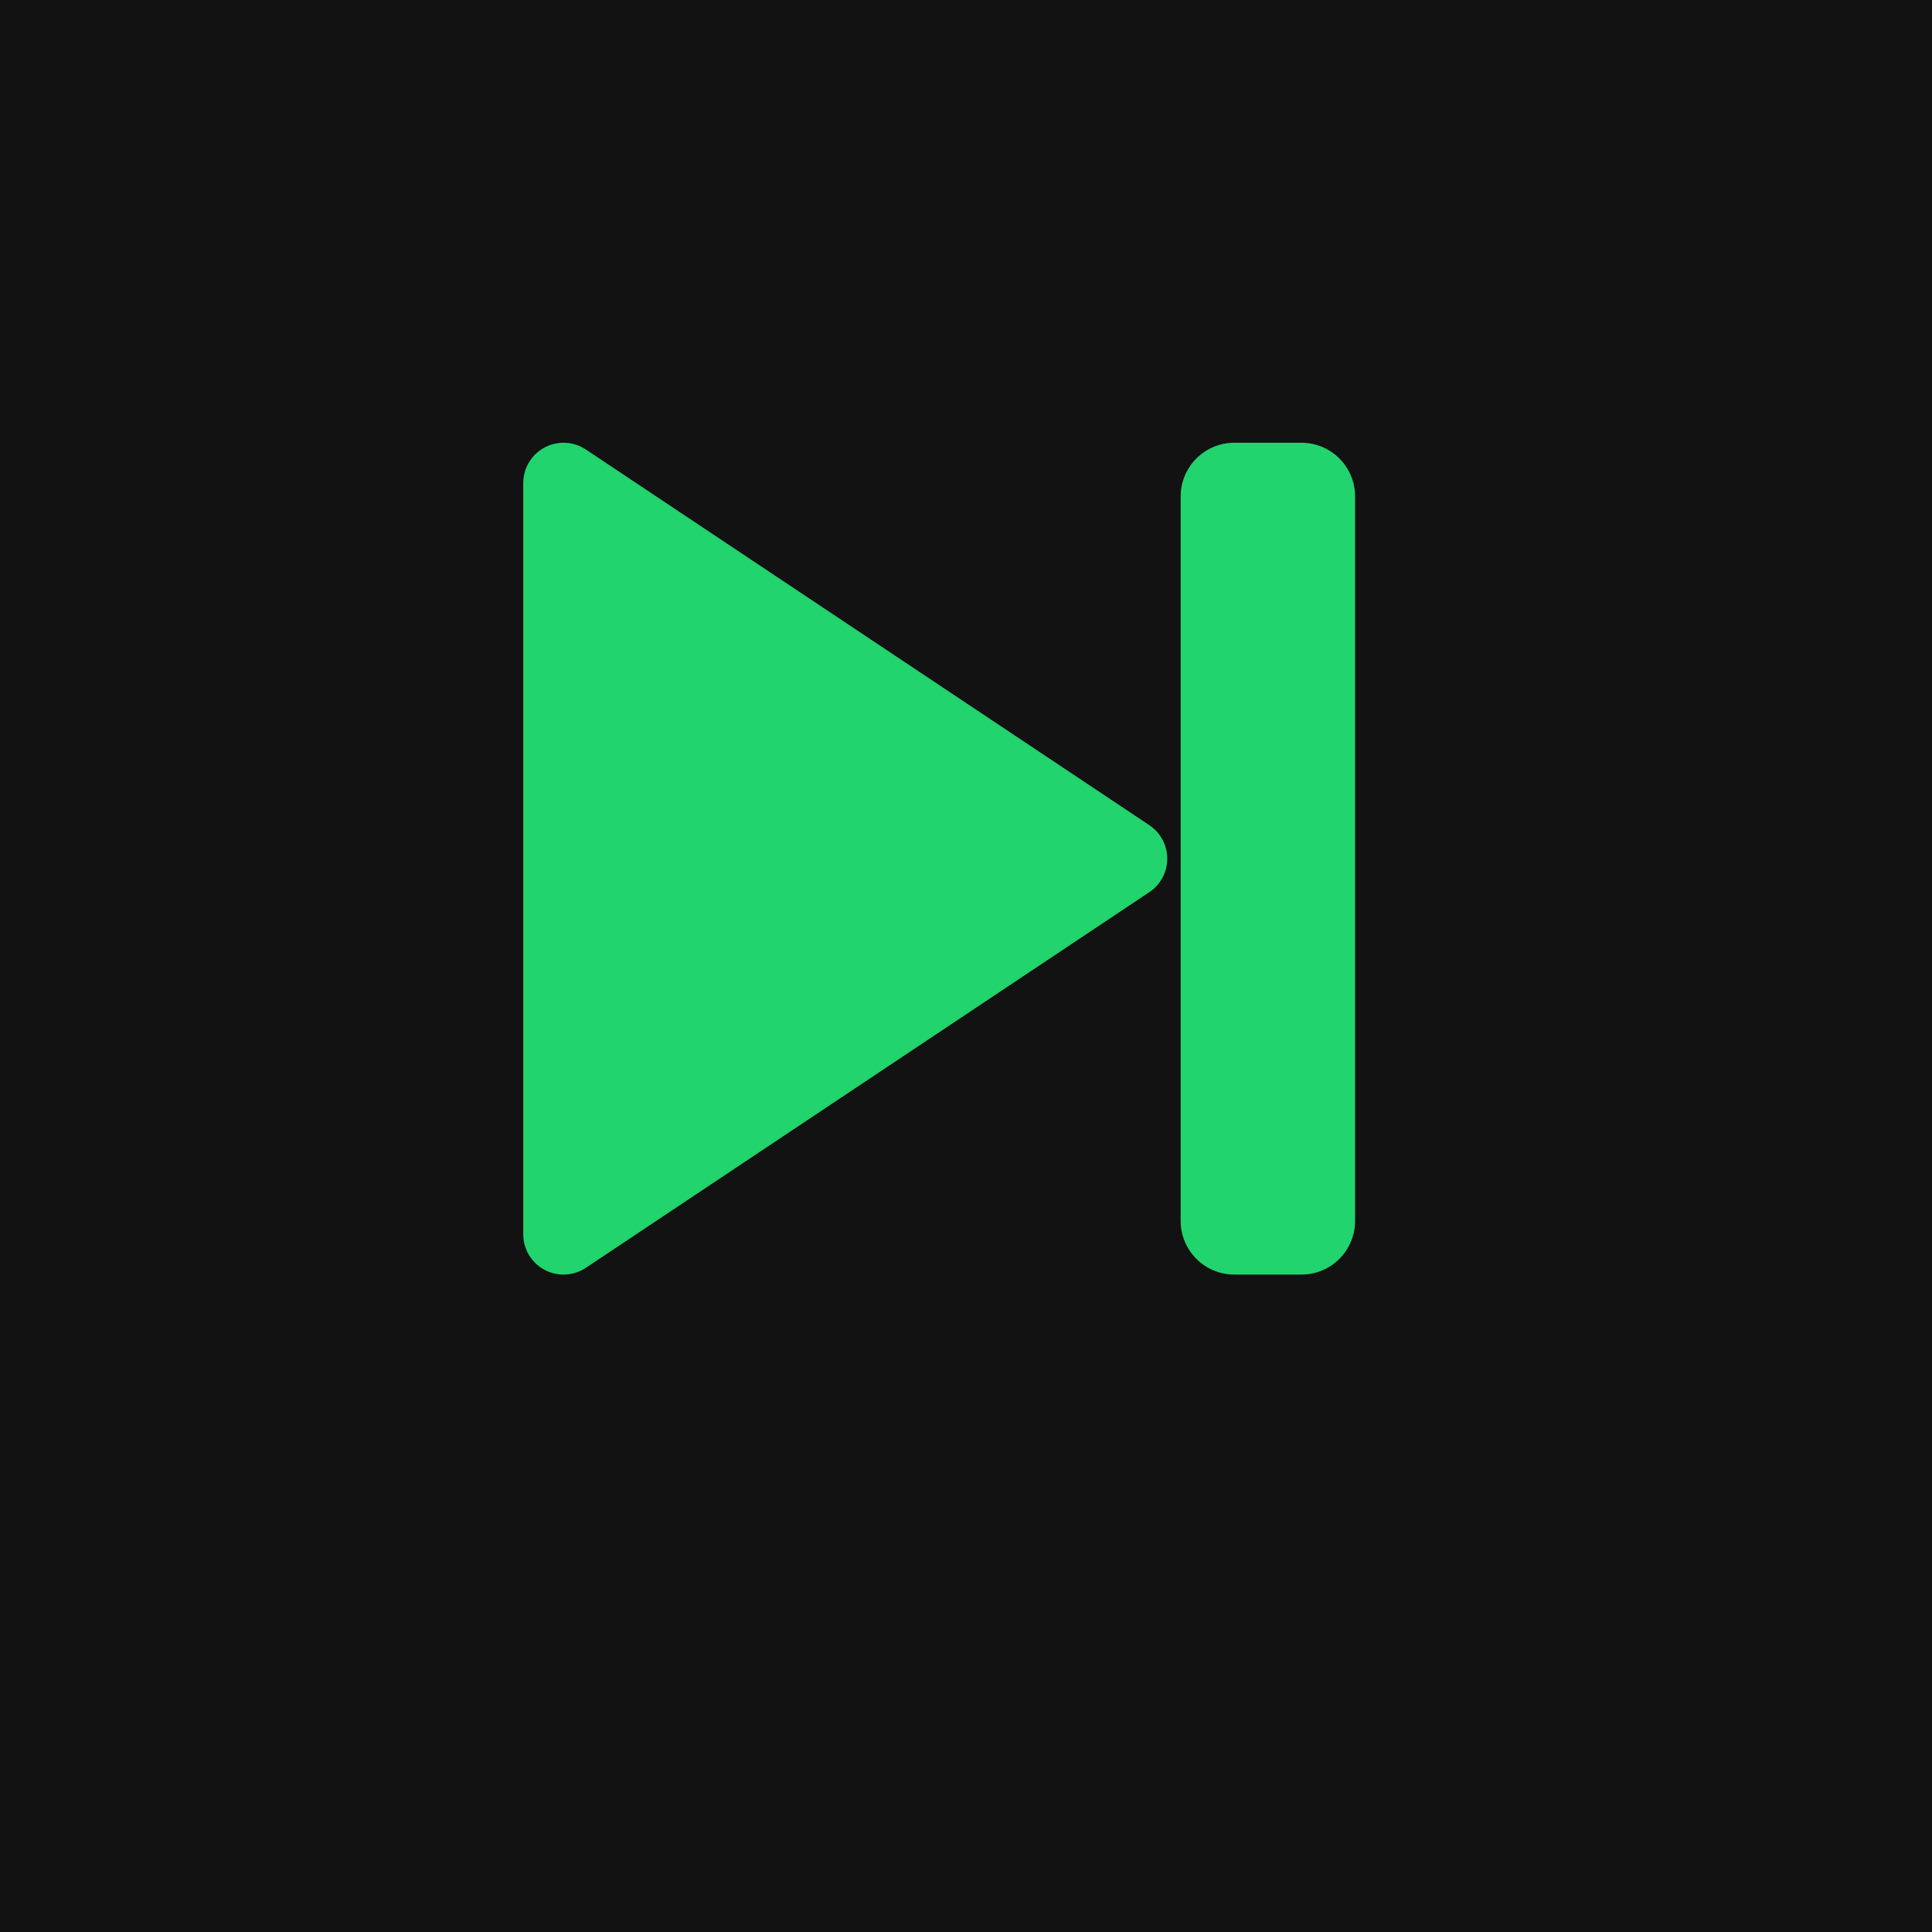
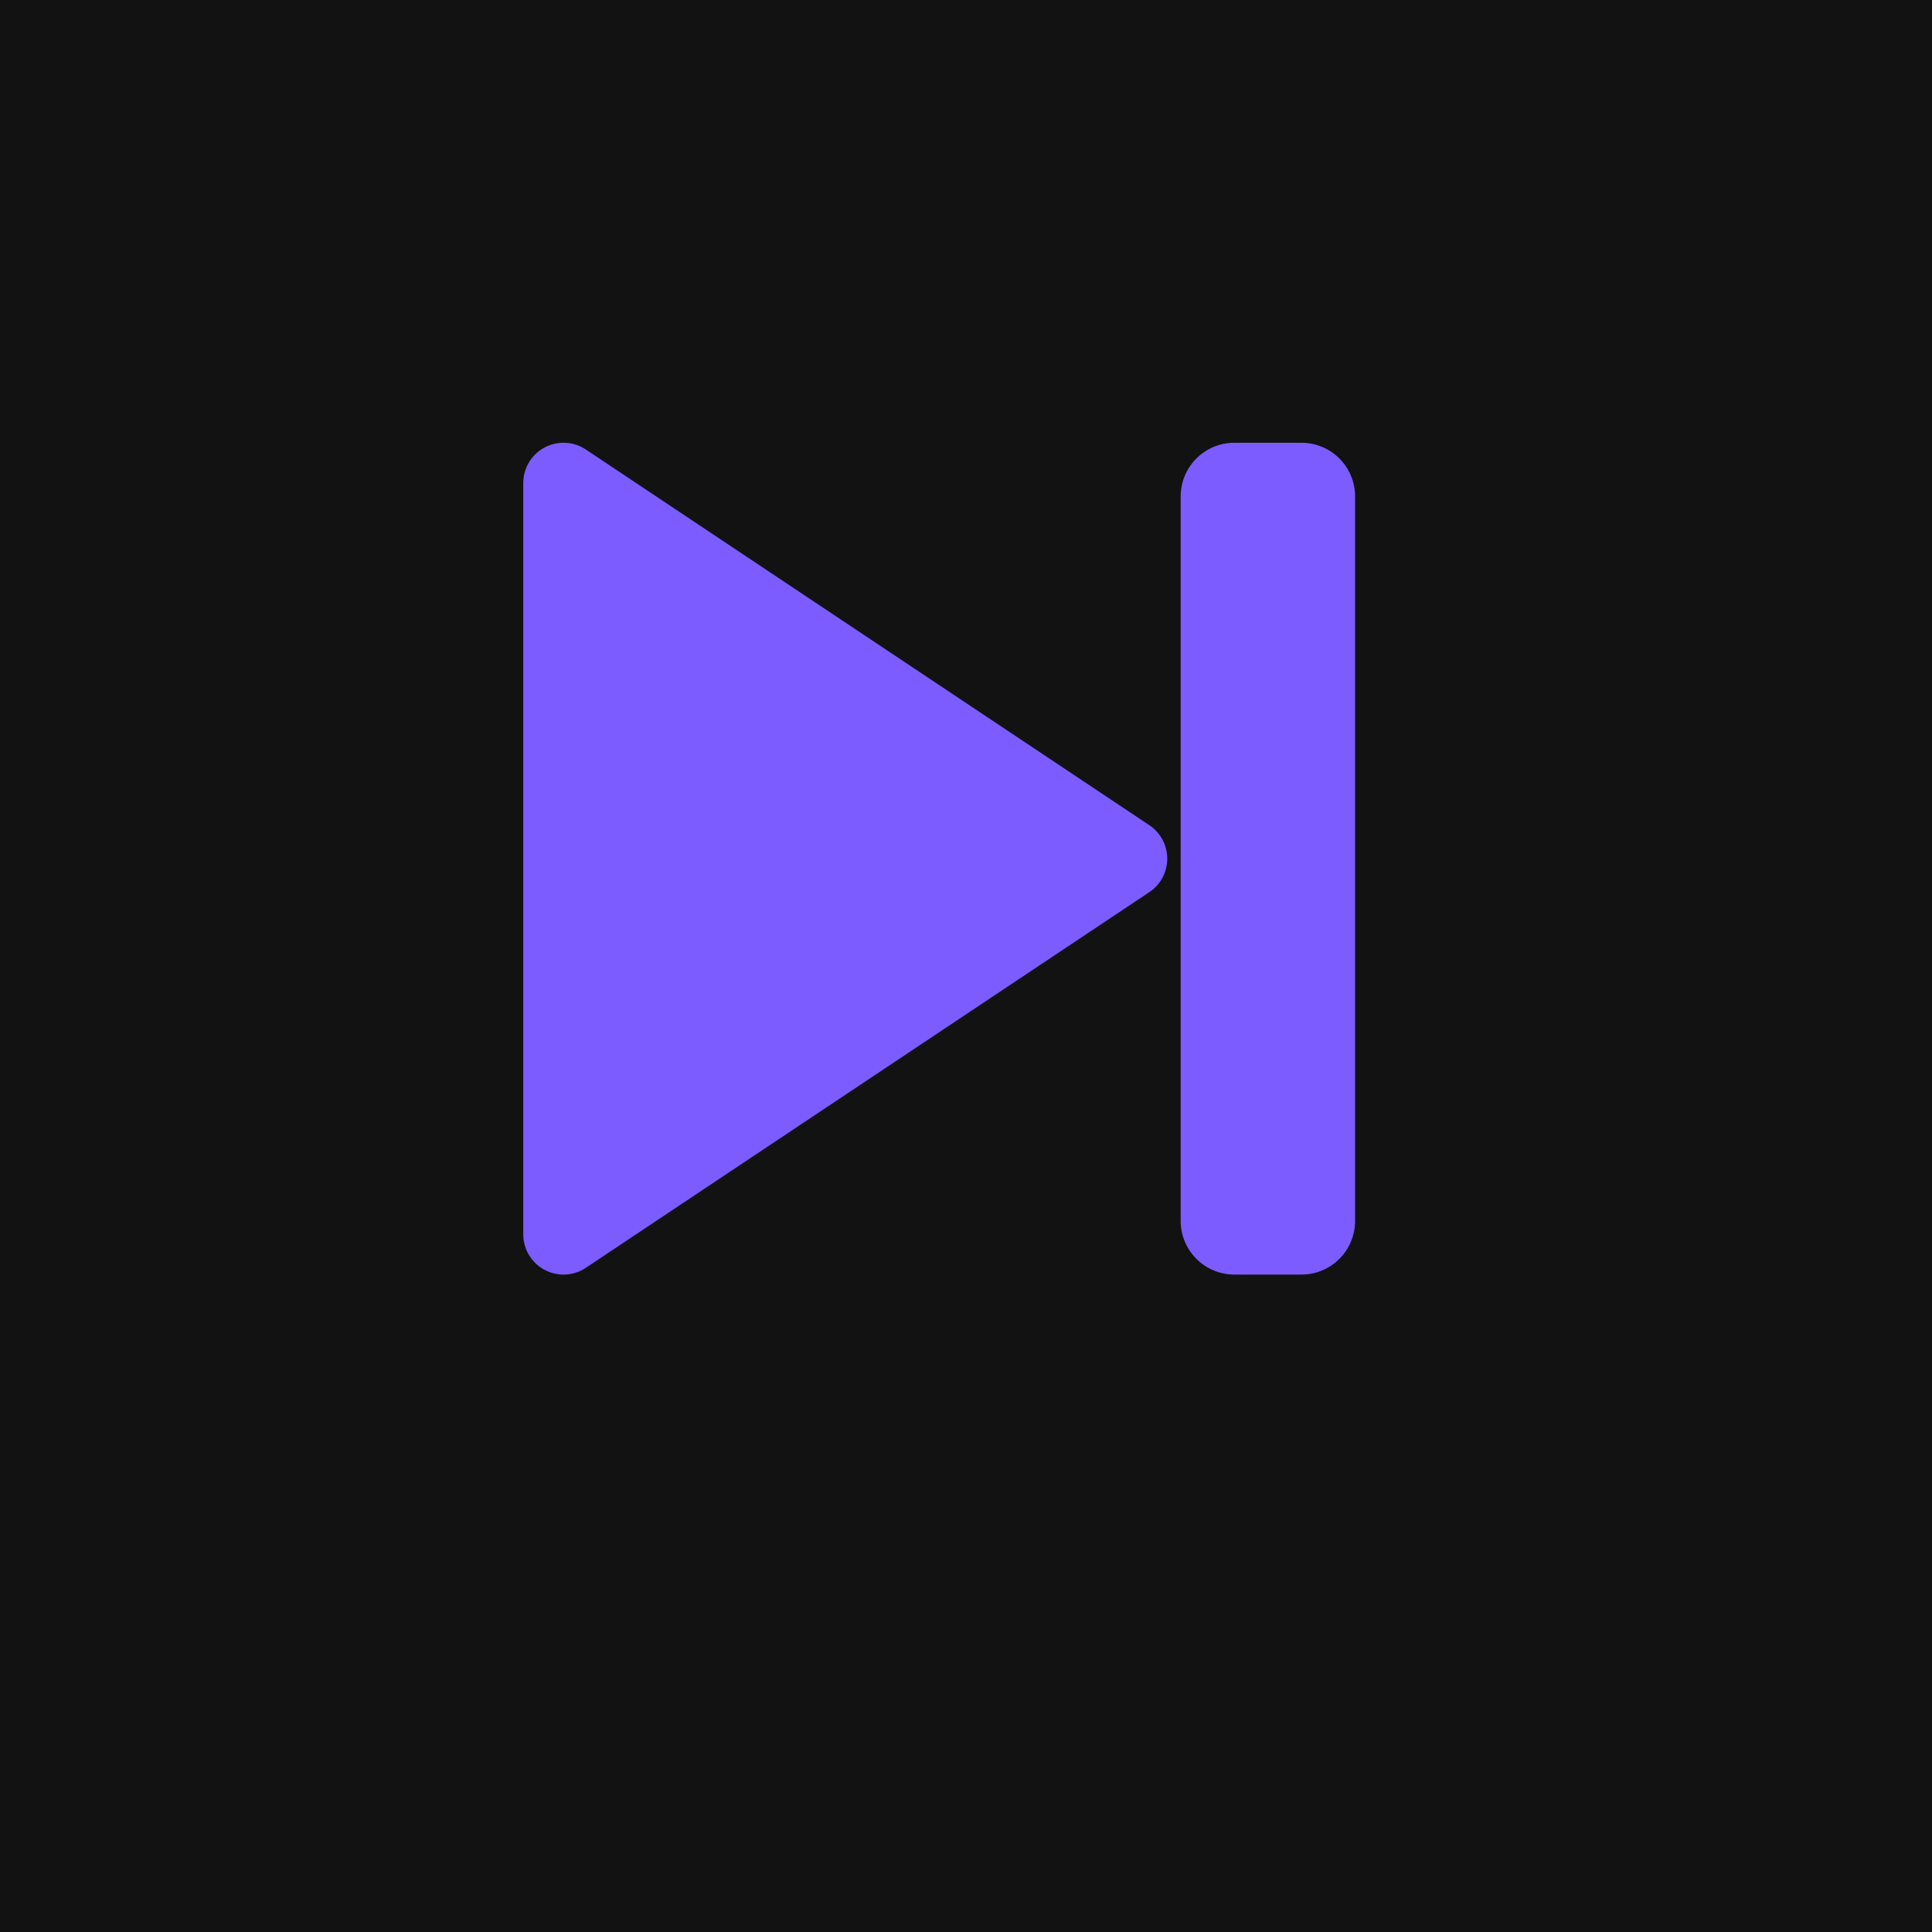
<svg xmlns="http://www.w3.org/2000/svg" width="72" height="72" viewBox="0 0 144 144">
  <rect width="144" height="144" fill="#121212" />
-   <path d="M42 36l42 28-42 28z" fill="#22D46E" stroke="#22D46E" stroke-width="6" stroke-linejoin="round" />
-   <rect x="88" y="33" width="13" height="62" rx="4" fill="#22D46E" />
+   <path d="M42 36l42 28-42 28z" fill="#7C5CFF" stroke="#7C5CFF" stroke-width="6" stroke-linejoin="round" />
+   <rect x="88" y="33" width="13" height="62" rx="4" fill="#7C5CFF" />
</svg>
